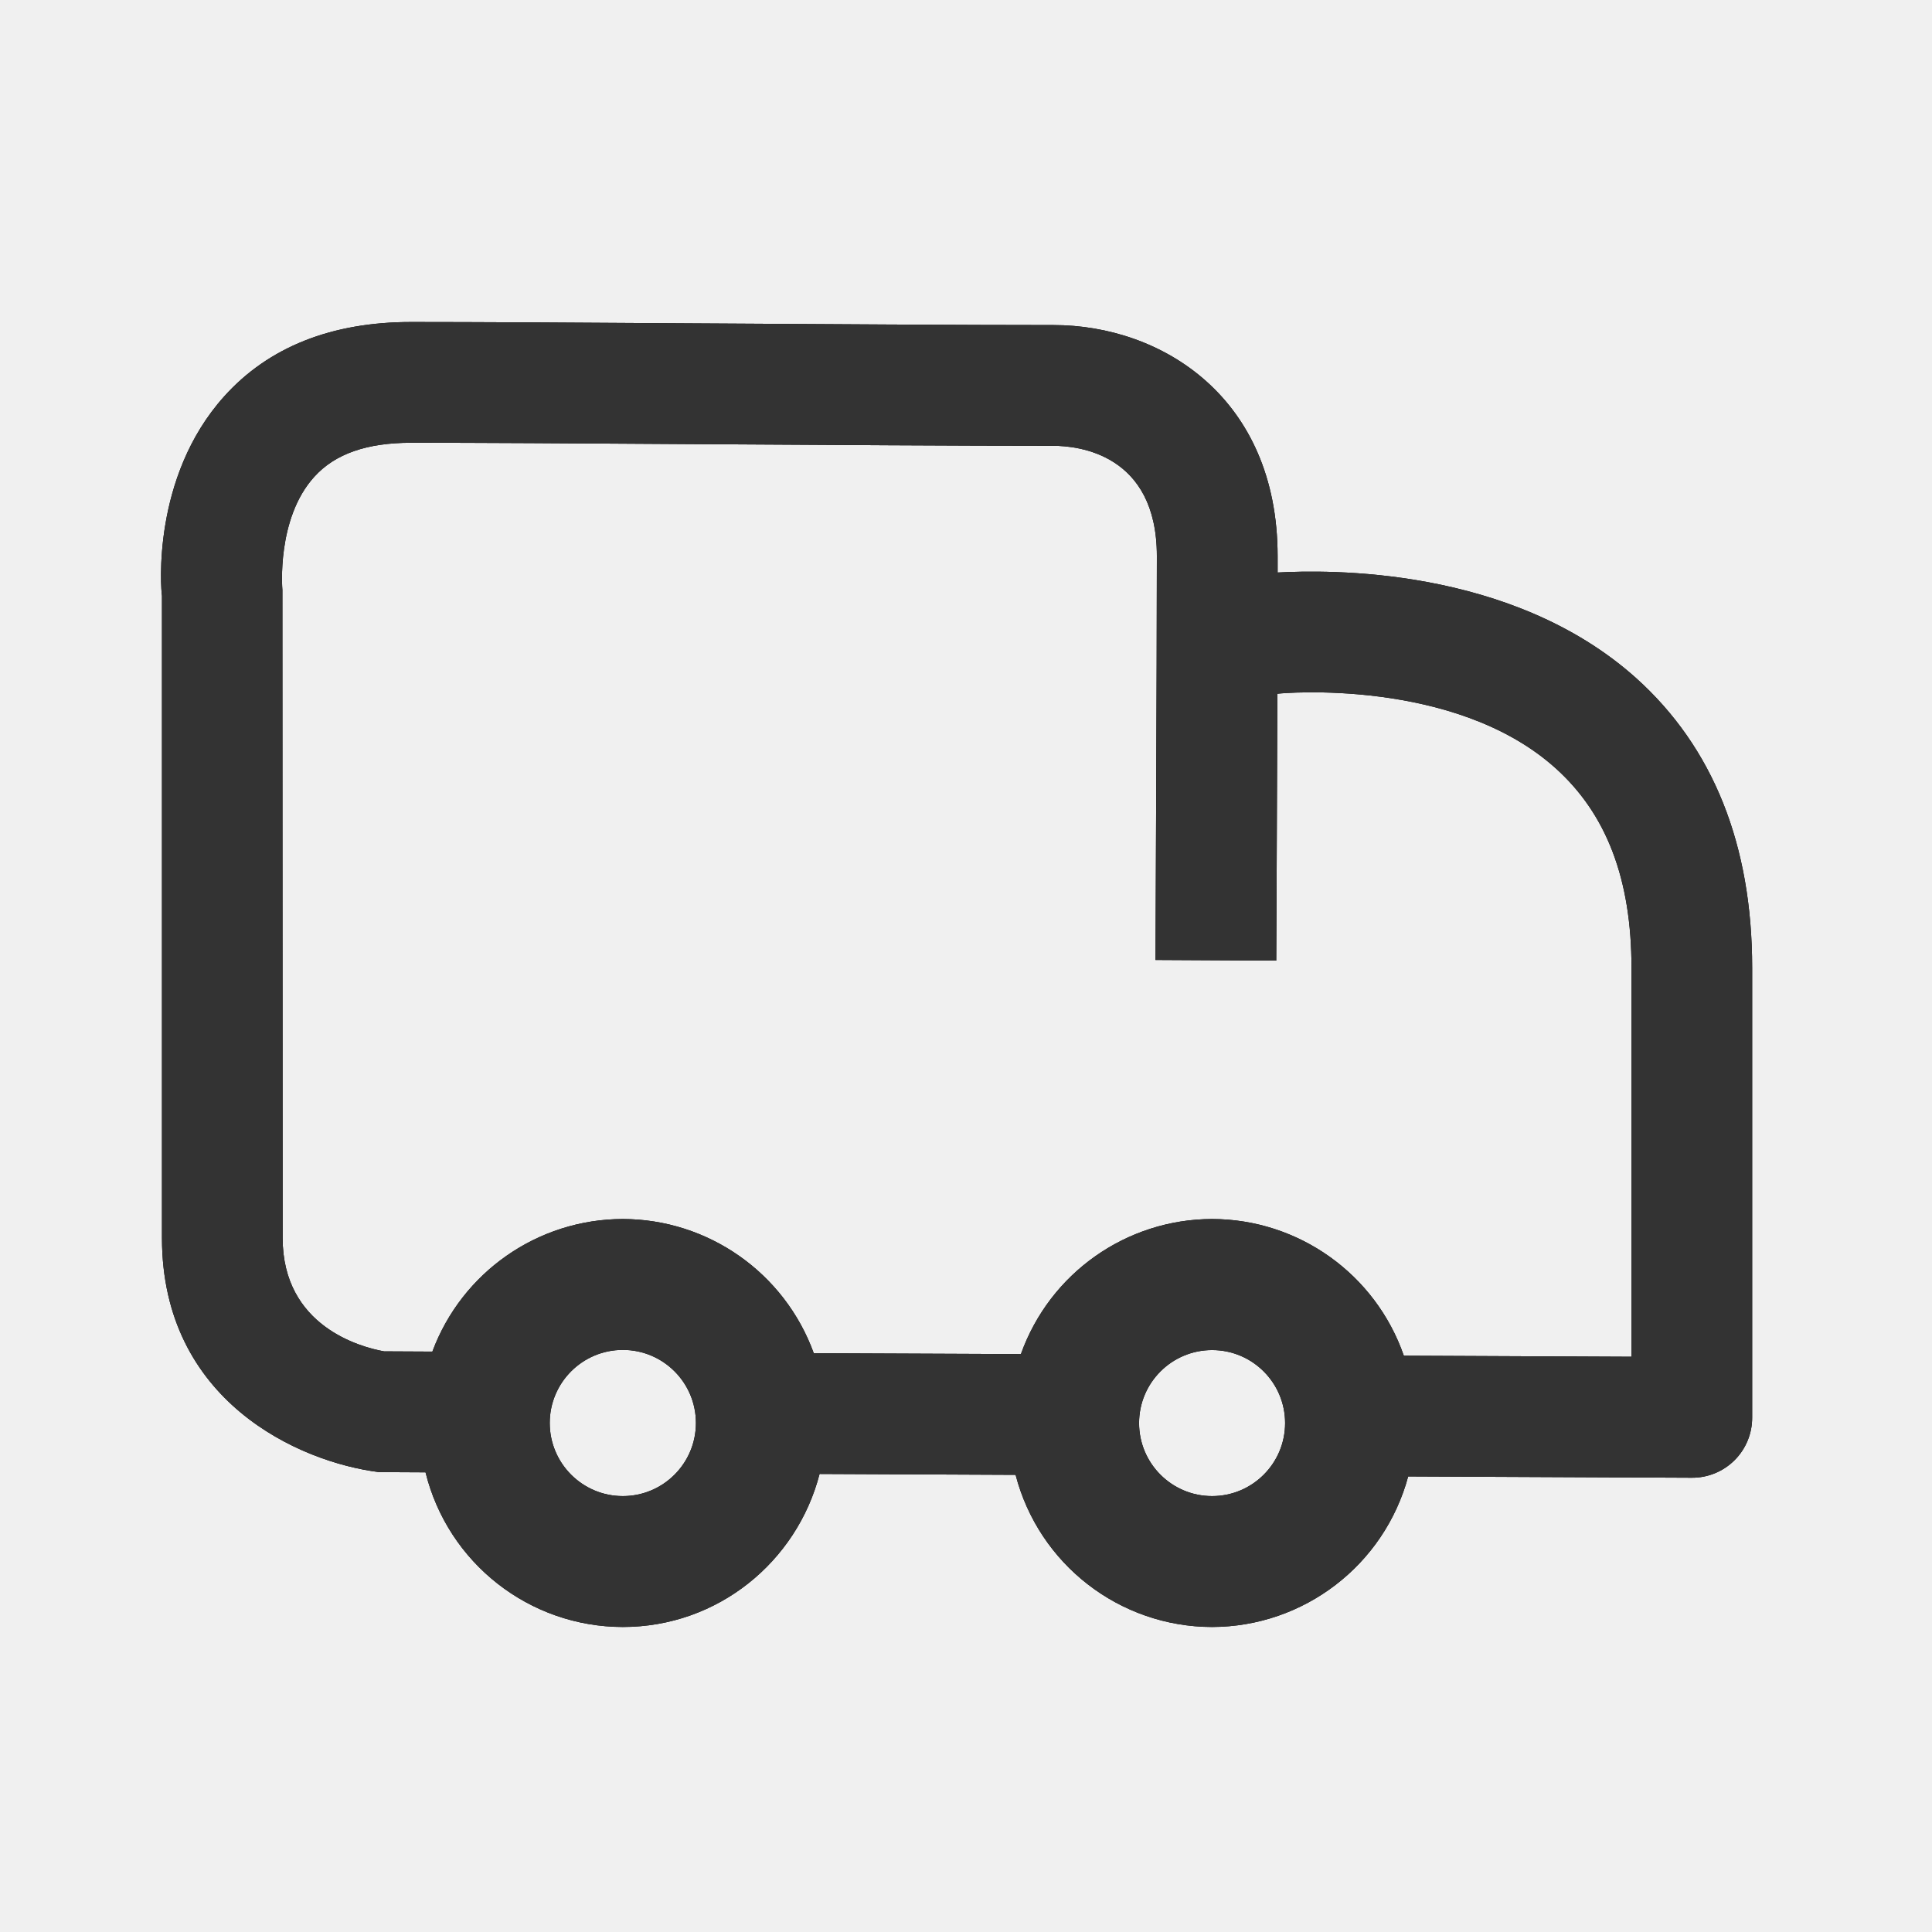
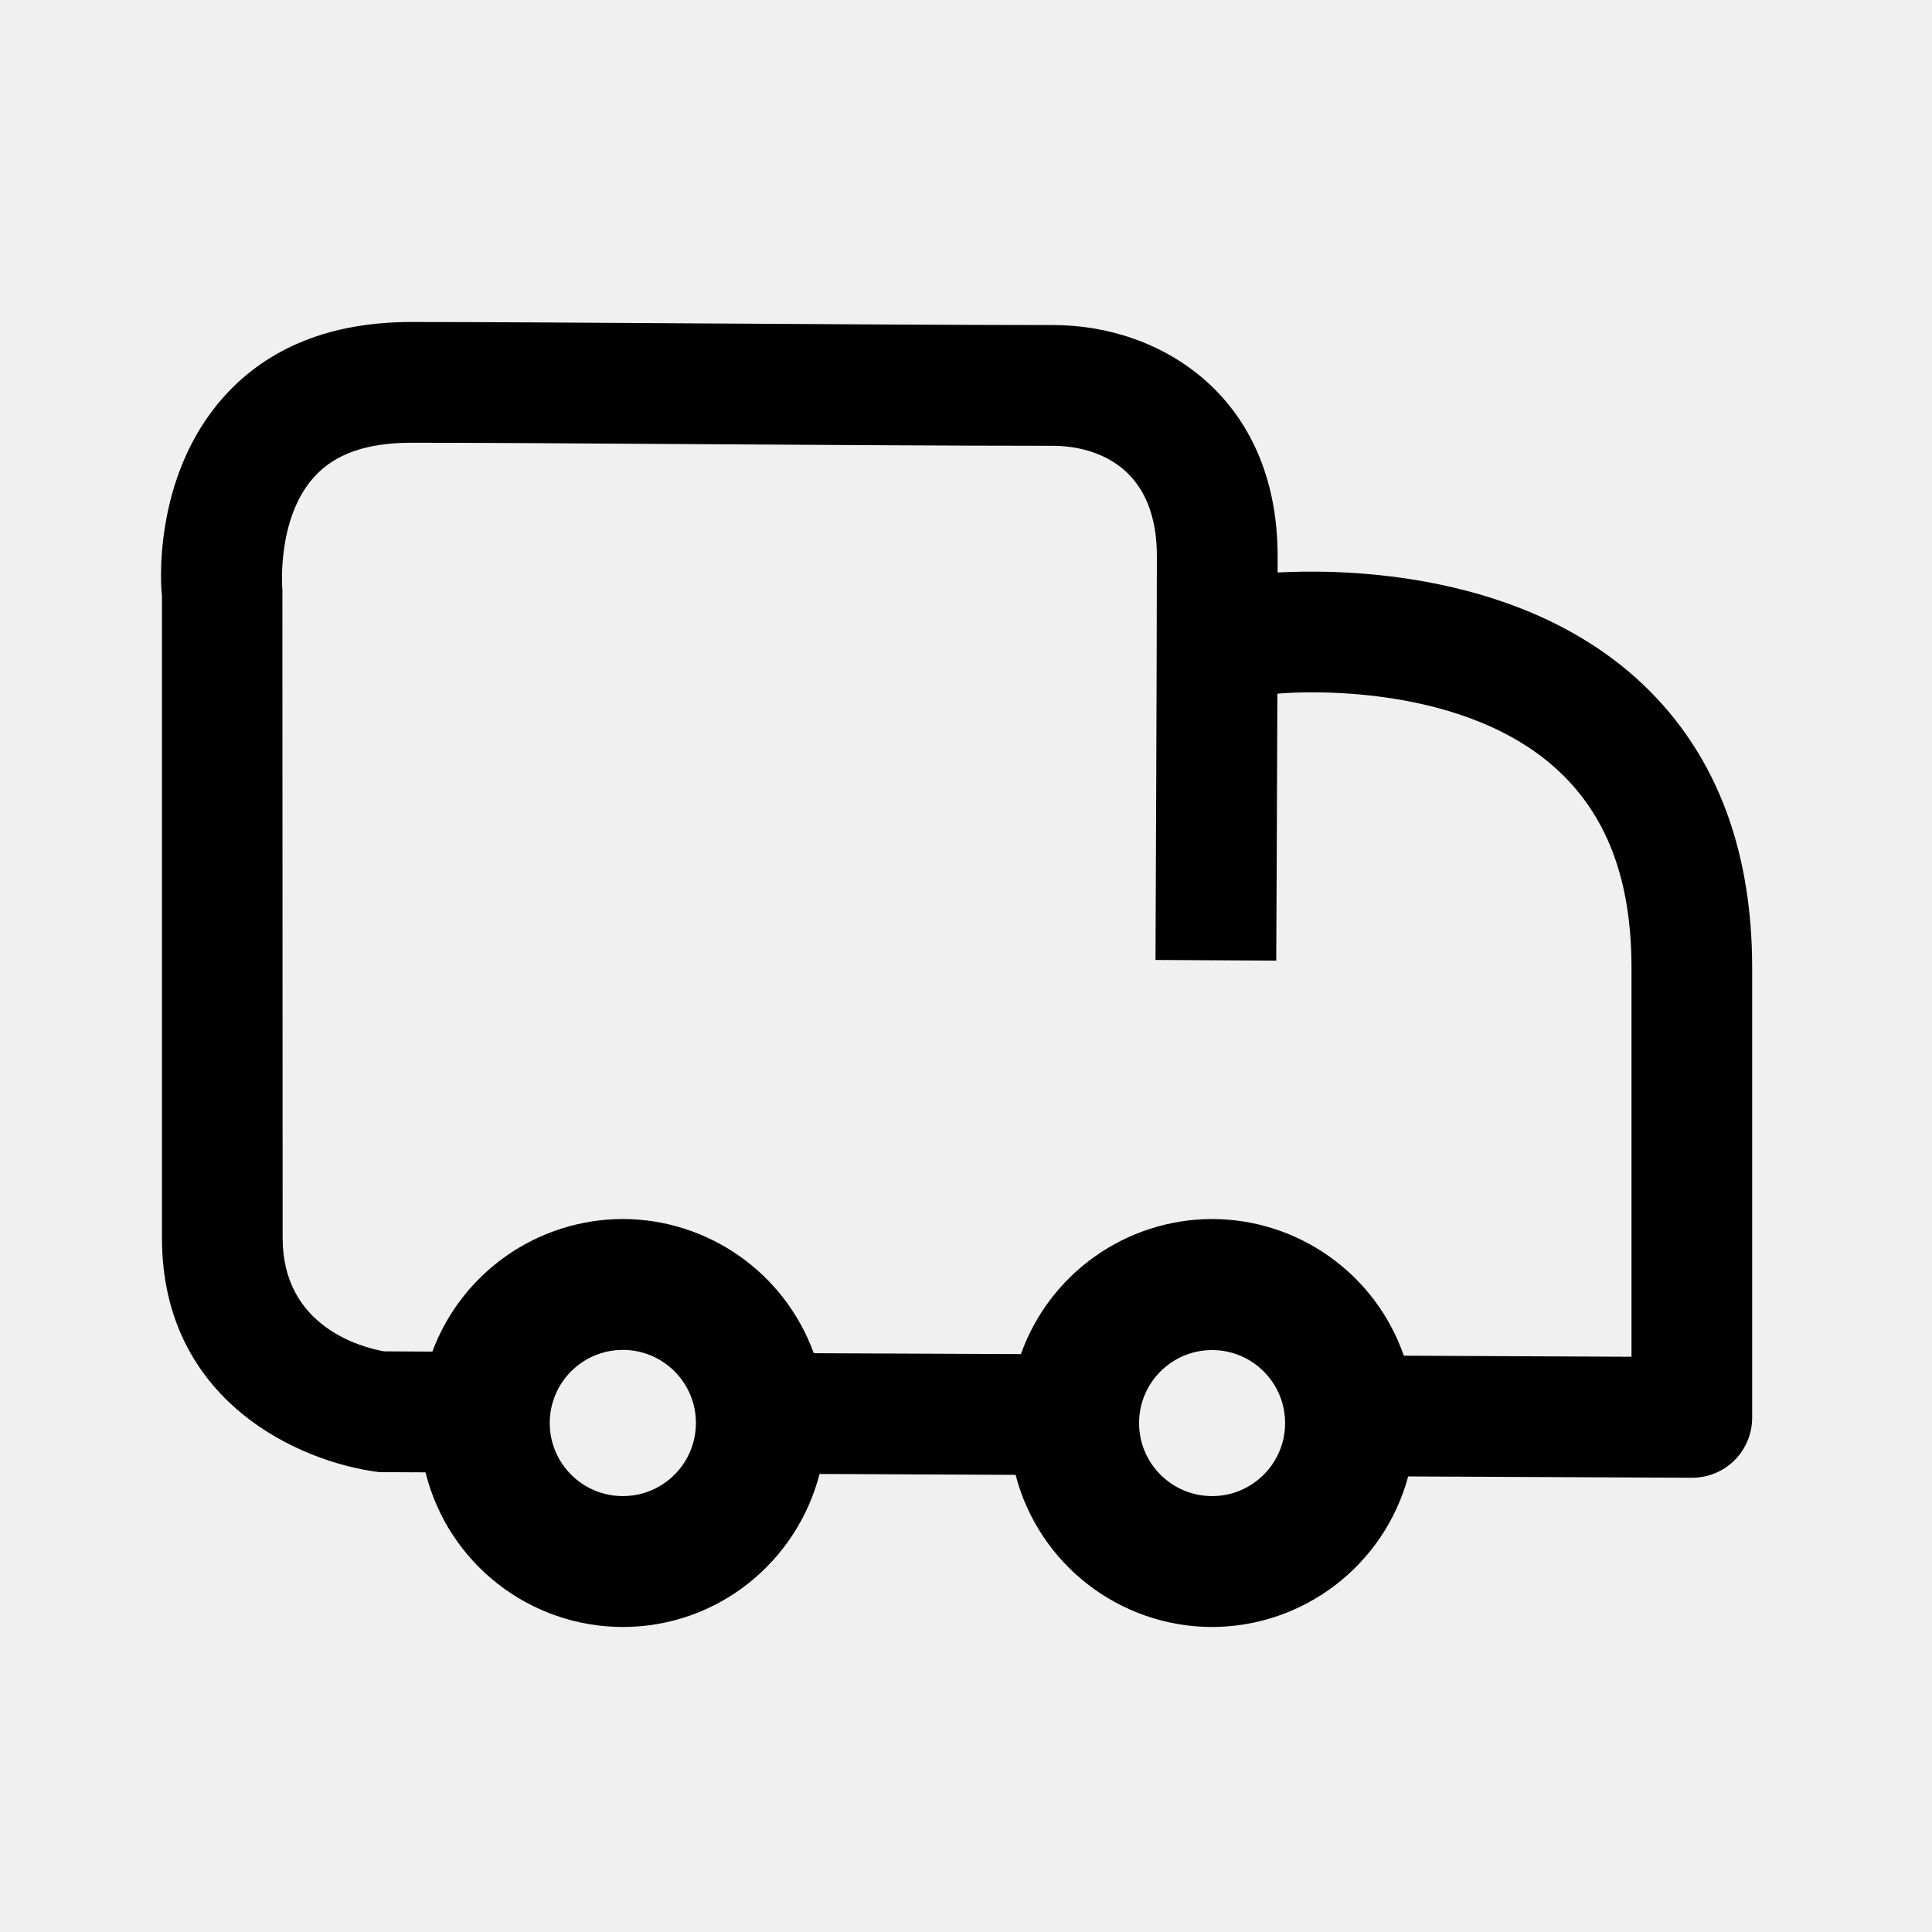
- <svg xmlns="http://www.w3.org/2000/svg" xmlns:xlink="http://www.w3.org/1999/xlink" viewBox="0 0 24 24">
-   <defs>
-     <path id="a" d="M20.267 16.854l-2.828-.013a2.527 2.527 0 00-2.382-1.698 2.528 2.528 0 00-2.375 1.678l-2.573-.011a2.53 2.53 0 00-2.372-1.667 2.53 2.53 0 00-2.366 1.647l-.6-.003c-.288-.052-1.26-.309-1.26-1.409l-.003-8.051c-.001-.009-.076-.886.397-1.405.258-.285.653-.422 1.204-.422.743 0 2.073.007 3.492.017 1.626.01 3.37.021 4.485.021.302 0 1.285.098 1.285 1.37 0 1.266-.017 5.017-.017 5.017l1.5.008s.009-1.79.014-3.315l.02-.002c.024-.004 2.18-.201 3.434.925.636.571.945 1.382.945 2.482v4.831zm-5.21 1.731a.907.907 0 110-1.814.907.907 0 010 1.814zm-7.32 0a.908.908 0 110-1.816.908.908 0 010 1.816zM20.325 8.424c-1.557-1.396-3.85-1.345-4.454-1.312v-.204c0-1.972-1.443-2.87-2.785-2.87-1.113 0-2.853-.011-4.476-.021C7.187 4.007 5.854 4 5.109 4c-.99 0-1.773.311-2.324.924-.904 1.005-.786 2.4-.773 2.477v7.977c0 2.024 1.7 2.784 2.695 2.909l.579.003a2.528 2.528 0 002.45 1.921c1.18 0 2.163-.809 2.445-1.901l2.435.011a2.526 2.526 0 002.44 1.89 2.529 2.529 0 002.437-1.87l3.52.016h.004a.745.745 0 00.749-.75v-5.584c0-1.528-.484-2.738-1.441-3.599z" />
-   </defs>
-   <g fill="none" fill-rule="evenodd">
-     <path d="M0 0h24v24H0z" />
-     <mask id="b" fill="#fff">
-       <use xlink:href="#a" />
-     </mask>
-     <use fill="#010202" xlink:href="#a" />
-     <g fill="#333" mask="url(#b)">
-       <path d="M0 0h24v24H0z" />
-     </g>
+ <svg xmlns="http://www.w3.org/2000/svg" viewBox="0 0 24 24">
+   <g fill="currentColor" mask="url(#b)">
+     <path d="M20.267 16.854l-2.828-.013a2.527 2.527 0 00-2.382-1.698 2.528 2.528 0 00-2.375 1.678l-2.573-.011a2.53 2.53 0 00-2.372-1.667 2.53 2.53 0 00-2.366 1.647l-.6-.003c-.288-.052-1.26-.309-1.26-1.409l-.003-8.051c-.001-.009-.076-.886.397-1.405.258-.285.653-.422 1.204-.422.743 0 2.073.007 3.492.017 1.626.01 3.37.021 4.485.021.302 0 1.285.098 1.285 1.37 0 1.266-.017 5.017-.017 5.017l1.5.008s.009-1.79.014-3.315l.02-.002c.024-.004 2.18-.201 3.434.925.636.571.945 1.382.945 2.482v4.831zm-5.21 1.731a.907.907 0 110-1.814.907.907 0 010 1.814zm-7.32 0a.908.908 0 110-1.816.908.908 0 010 1.816zM20.325 8.424c-1.557-1.396-3.85-1.345-4.454-1.312v-.204c0-1.972-1.443-2.87-2.785-2.87-1.113 0-2.853-.011-4.476-.021C7.187 4.007 5.854 4 5.109 4c-.99 0-1.773.311-2.324.924-.904 1.005-.786 2.4-.773 2.477v7.977c0 2.024 1.7 2.784 2.695 2.909l.579.003a2.528 2.528 0 002.45 1.921c1.18 0 2.163-.809 2.445-1.901l2.435.011a2.526 2.526 0 002.44 1.89 2.529 2.529 0 002.437-1.87l3.52.016h.004a.745.745 0 00.749-.75v-5.584c0-1.528-.484-2.738-1.441-3.599z" />
  </g>
</svg>
